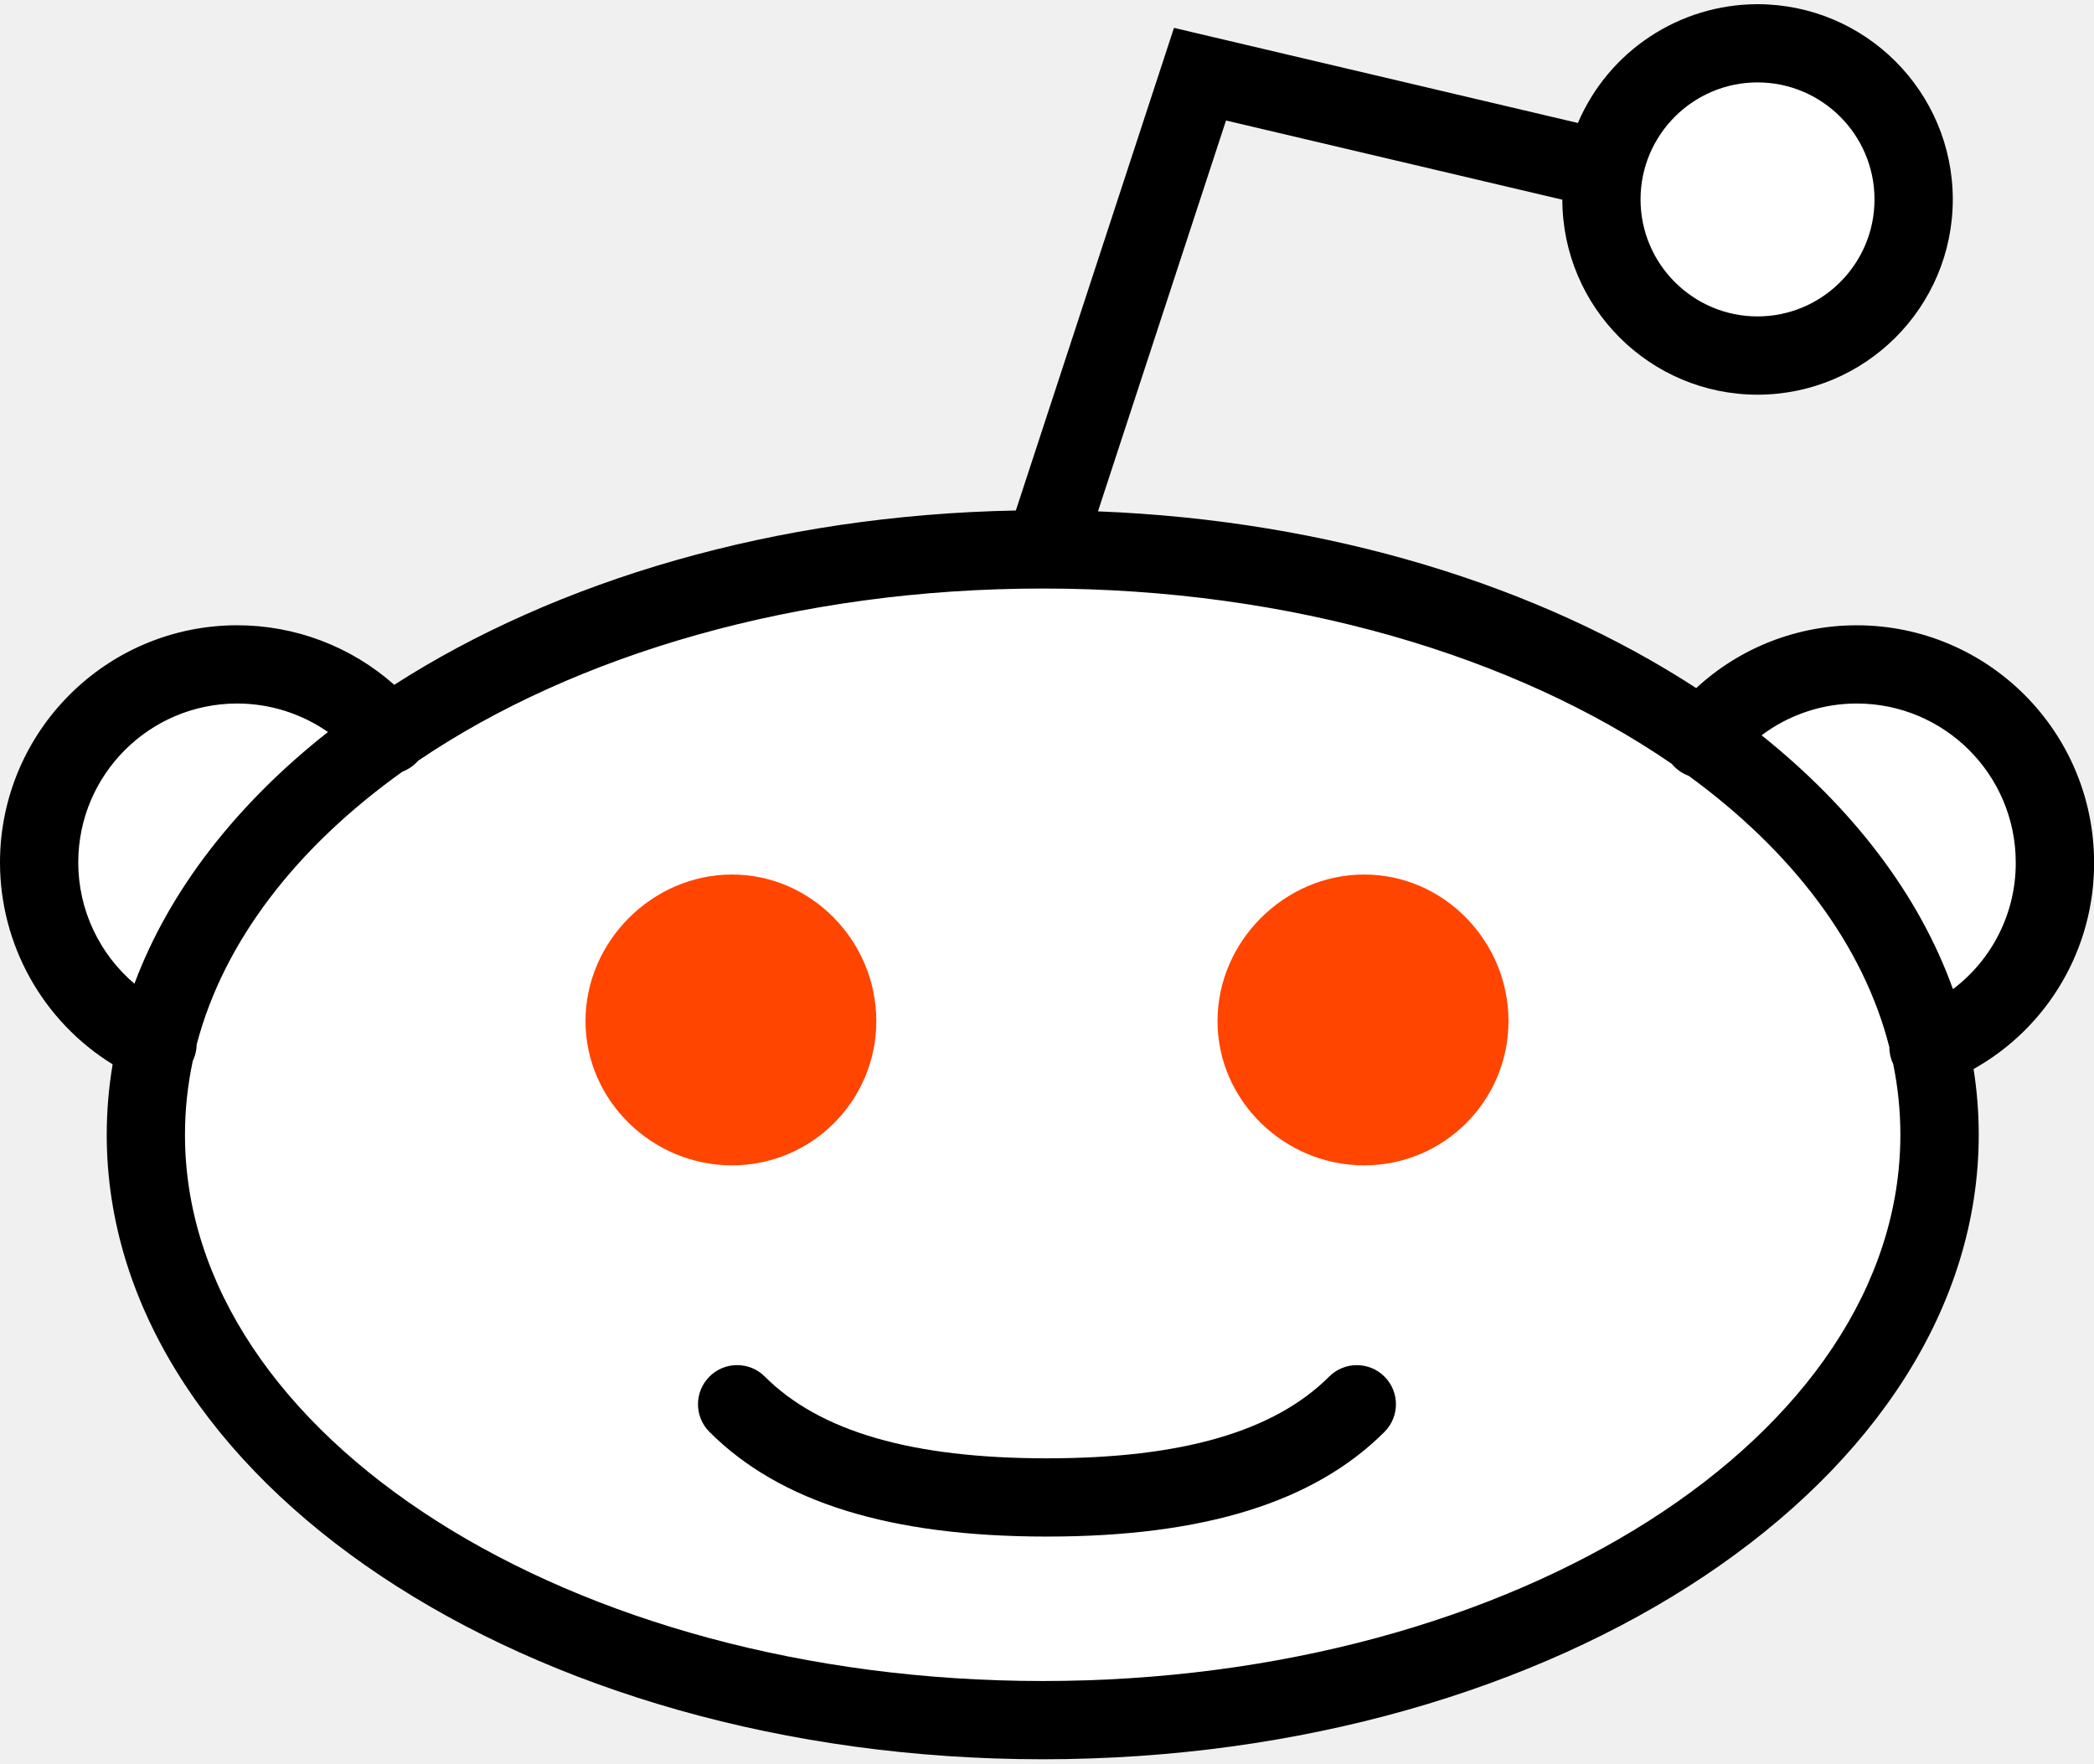
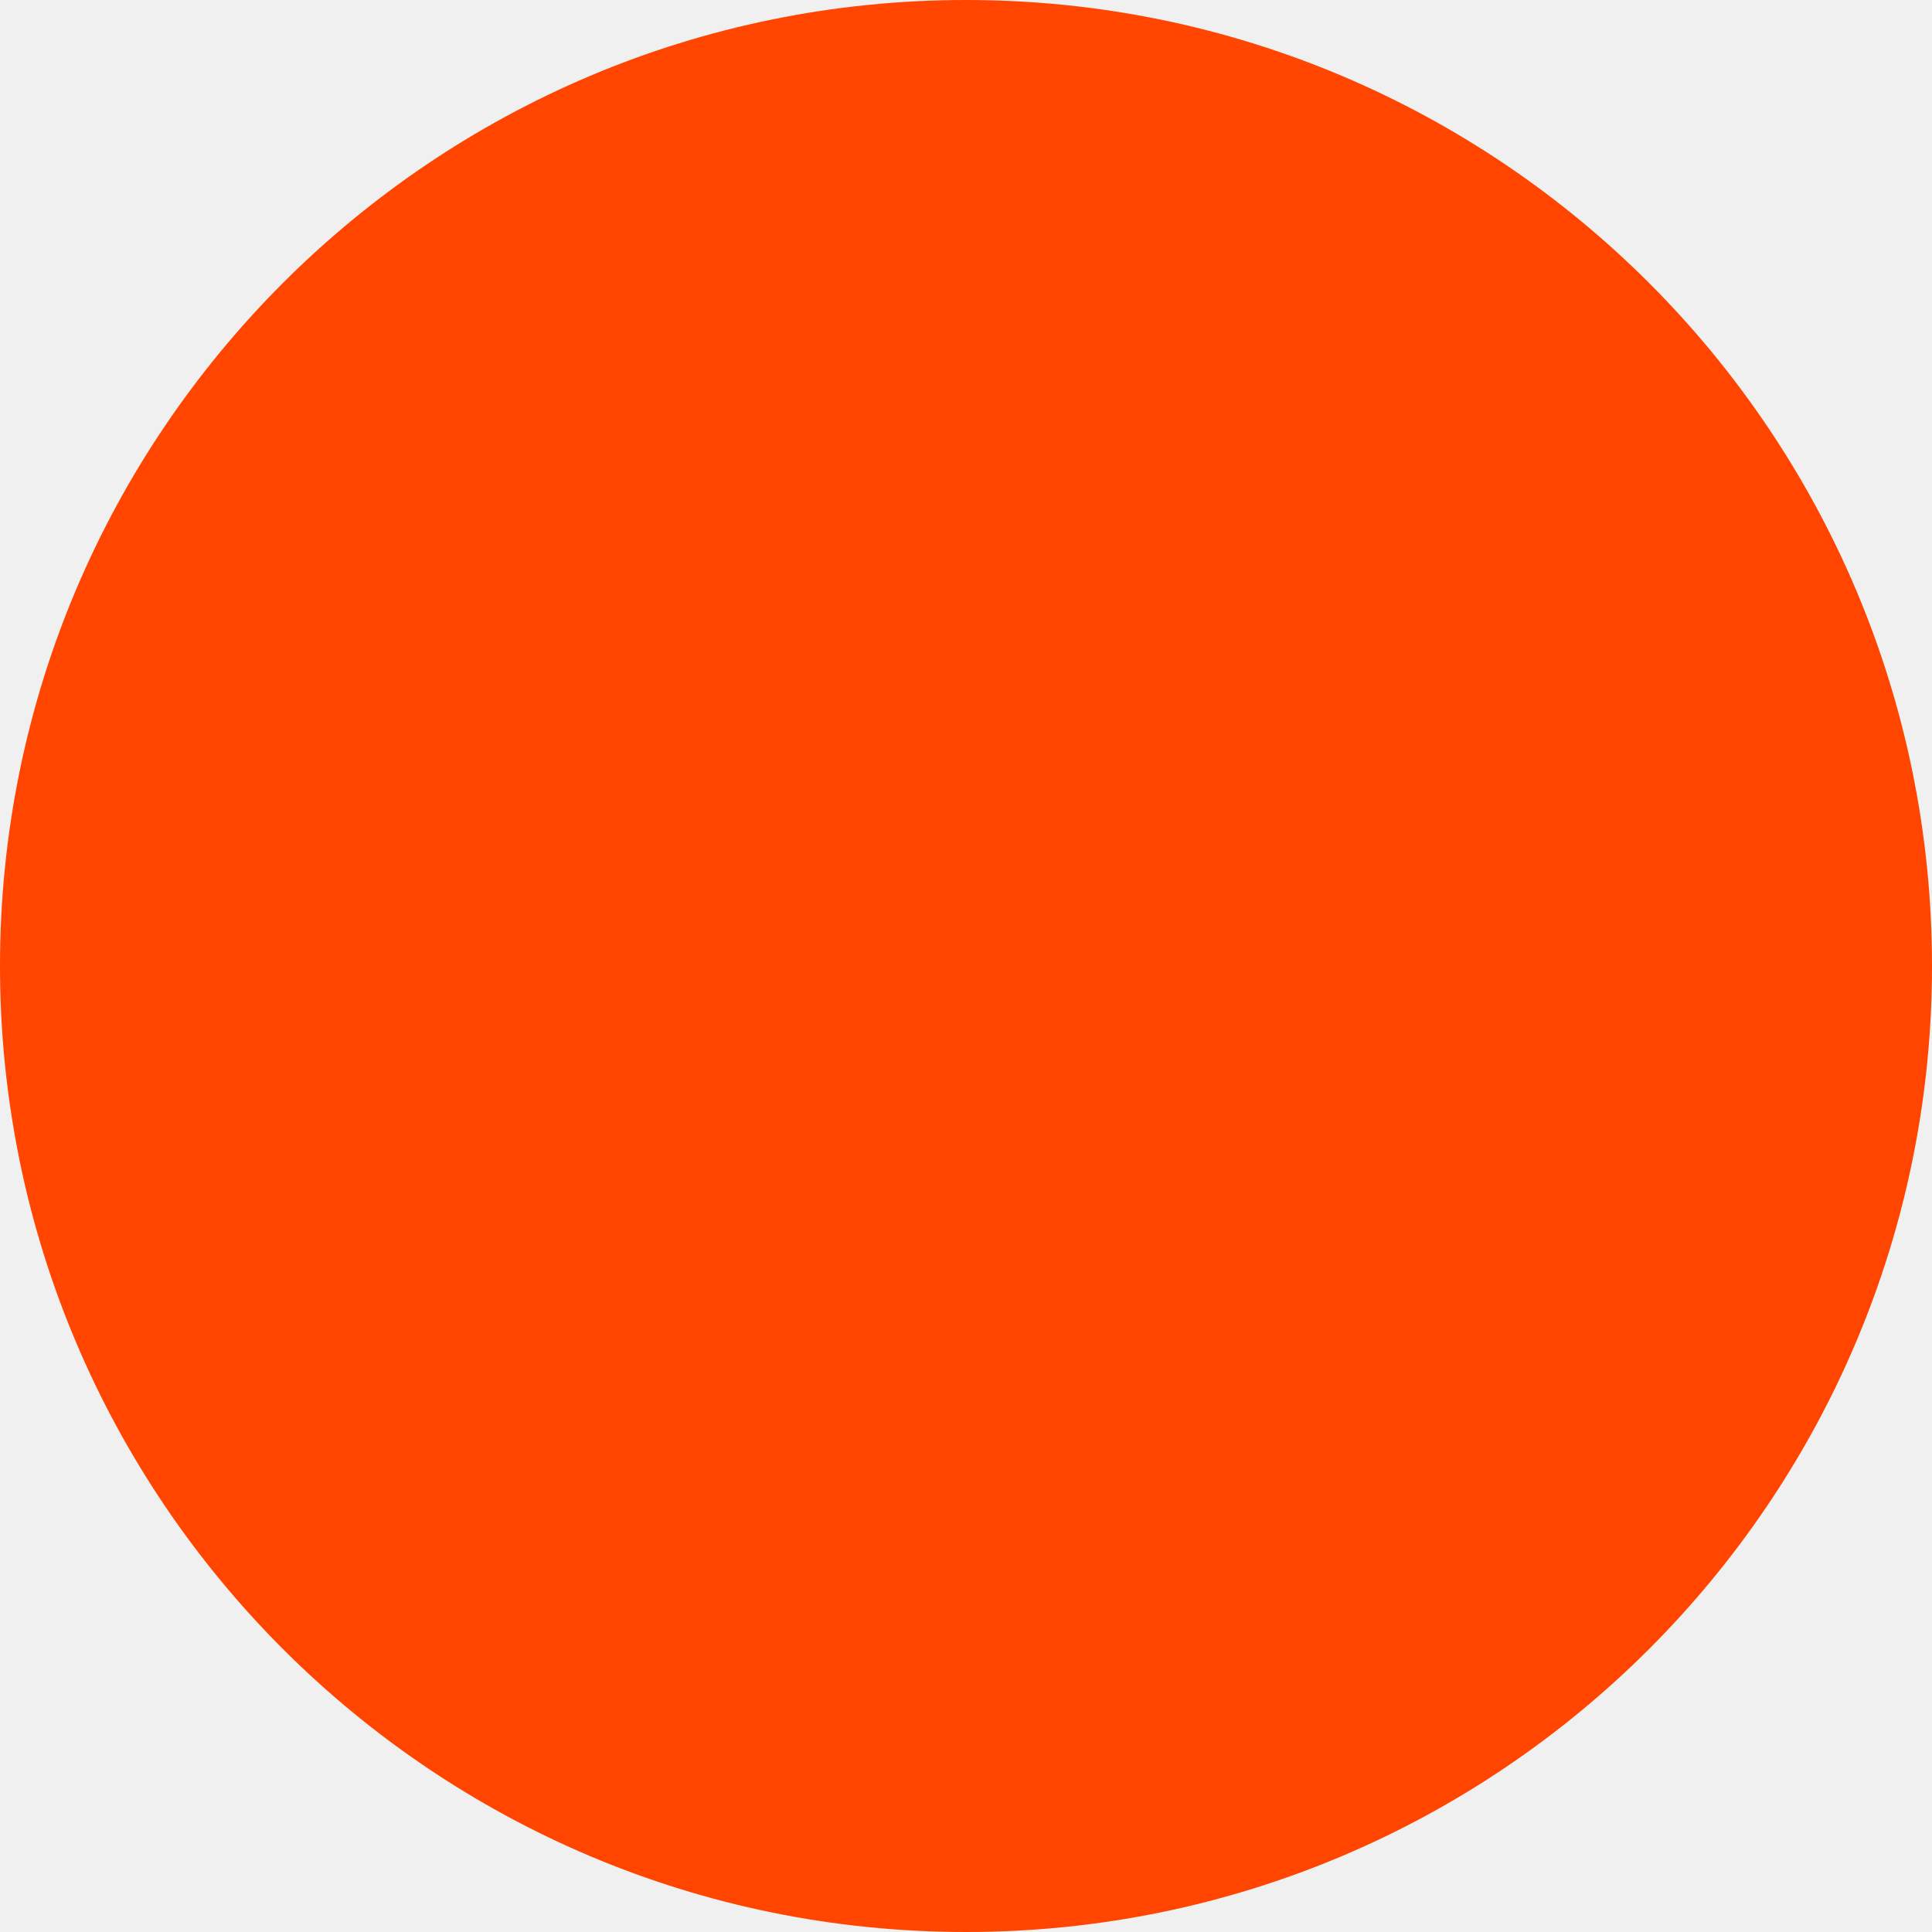
- <svg xmlns="http://www.w3.org/2000/svg" width="19" height="16" viewBox="-4.771 0.104 53.521 44.858">
-   <path fill="#FFF" d="M29.909 35.89c-1.999 1.997-5.218 2.382-7.921 2.382-2.7 0-5.922-.385-7.918-2.382M36.021 4.276L25.899 1.894l-3.93 11.996L25.9 1.894m18.241 3.201a3.99 3.99 0 1 1-7.98 0 3.991 3.991 0 0 1 7.98 0zm.661 23.906c0 8.262-10.263 14.961-22.922 14.961-12.66 0-22.922-6.698-22.922-14.961 0-8.262 10.262-14.961 22.922-14.961 12.659 0 22.922 6.698 22.922 14.961zM-.744 26.676a5.061 5.061 0 0 1-3.027-4.636 5.06 5.06 0 0 1 8.935-3.257m33.568.103a5.061 5.061 0 0 1 9.018 3.154 5.064 5.064 0 0 1-3.23 4.72" />
-   <path d="M21.879 44.963c-13.191 0-23.922-7.16-23.922-15.961 0-.608.051-1.21.151-1.801a6.066 6.066 0 0 1-2.879-5.161 6.068 6.068 0 0 1 6.06-6.061c1.493 0 2.916.546 4.017 1.522 4.149-2.663 9.73-4.339 15.887-4.455L25.235.71l.882.208.021.005 9.421 2.218A5 5 0 0 1 40.151.105a4.996 4.996 0 0 1 4.99 4.991 4.996 4.996 0 0 1-4.99 4.99 4.995 4.995 0 0 1-4.99-4.984l-8.596-2.024-3.273 9.99c5.933.231 11.291 1.912 15.291 4.517a6.028 6.028 0 0 1 4.108-1.605 6.068 6.068 0 0 1 6.061 6.061 6.019 6.019 0 0 1-3.08 5.28c.087.553.132 1.113.132 1.681-.002 8.801-10.734 15.961-23.925 15.961zM.157 27.11a9.05 9.05 0 0 0-.2 1.892c0 7.699 9.834 13.961 21.922 13.961 12.088 0 21.922-6.263 21.922-13.961 0-.612-.062-1.215-.183-1.807a1.003 1.003 0 0 1-.099-.435c-.669-2.627-2.494-5.012-5.13-6.934a.992.992 0 0 1-.429-.304c-4.007-2.755-9.732-4.482-16.081-4.482-6.285 0-11.961 1.693-15.962 4.401a1.022 1.022 0 0 1-.401.279C2.823 21.643.951 24.044.256 26.694a.992.992 0 0 1-.084.384c-.005.011-.009.022-.015.032zm40.097-8.319c2.319 1.855 4.021 4.064 4.891 6.488a4.033 4.033 0 0 0 1.605-3.239 4.065 4.065 0 0 0-4.061-4.061 4.04 4.04 0 0 0-2.435.812zm-38.965-.812a4.065 4.065 0 0 0-4.06 4.061c0 1.213.54 2.34 1.436 3.1.899-2.405 2.618-4.596 4.946-6.433a4.066 4.066 0 0 0-2.322-.728zM40.15 2.104c-1.648 0-2.99 1.342-2.99 2.991s1.342 2.99 2.99 2.99 2.99-1.341 2.99-2.99-1.341-2.991-2.99-2.991zM21.988 39.271c-4.005 0-6.827-.875-8.626-2.675a1 1 0 0 1 1.415-1.414c1.405 1.405 3.763 2.089 7.211 2.089 3.447 0 5.807-.684 7.214-2.089a.999.999 0 1 1 1.413 1.414c-1.801 1.8-4.622 2.675-8.627 2.675z" />
-   <path fill="#FF4500" d="M30.097 22.35c-2.038 0-3.749 1.707-3.749 3.745 0 2.037 1.711 3.688 3.749 3.688s3.688-1.651 3.688-3.688c0-2.038-1.651-3.745-3.688-3.745zm-16.158 0c-2.036 0-3.745 1.709-3.745 3.745s1.708 3.688 3.745 3.688 3.688-1.652 3.688-3.688-1.652-3.745-3.688-3.745z" />
+ <svg xmlns="http://www.w3.org/2000/svg" viewBox="0 0 16 16" version="1.1">
+   <path d="M8,16 C12.418,16 16,12.418 16,8 C16,3.582 12.418,0 8,0 C3.582,0 0,3.582 0,8 C0,12.418 3.582,16 8,16 Z M13.311,8.085 C13.311,7.436 12.788,6.91 12.144,6.91 C11.827,6.91 11.547,7.032 11.341,7.239 C10.548,6.666 9.447,6.29 8.233,6.243 L8.765,3.734 L10.492,4.101 C10.511,4.542 10.875,4.899 11.323,4.899 C11.78,4.899 12.154,4.524 12.154,4.063 C12.154,3.603 11.78,3.227 11.323,3.227 C10.996,3.227 10.716,3.415 10.585,3.697 L8.653,3.283 C8.597,3.274 8.541,3.283 8.495,3.311 C8.448,3.34 8.42,3.387 8.401,3.443 L7.813,6.243 C6.572,6.281 5.461,6.647 4.659,7.239 C4.453,7.042 4.164,6.91 3.856,6.91 C3.212,6.91 2.689,7.436 2.689,8.085 C2.689,8.564 2.969,8.968 3.38,9.156 C3.361,9.268 3.352,9.391 3.352,9.513 C3.352,11.317 5.433,12.773 8.009,12.773 C10.585,12.773 12.667,11.317 12.667,9.513 C12.667,9.391 12.658,9.278 12.639,9.165 C13.022,8.977 13.311,8.564 13.311,8.085 Z M5.331,8.921 C5.331,8.46 5.704,8.085 6.161,8.085 C6.619,8.085 6.992,8.46 6.992,8.921 C6.992,9.381 6.619,9.757 6.161,9.757 C5.704,9.757 5.331,9.381 5.331,8.921 Z M9.969,11.129 C9.4,11.702 8.317,11.74 8,11.74 C7.683,11.74 6.591,11.693 6.031,11.129 C5.947,11.044 5.947,10.903 6.031,10.819 C6.115,10.734 6.255,10.734 6.339,10.819 C6.693,11.176 7.459,11.307 8.009,11.307 C8.56,11.307 9.316,11.176 9.68,10.819 C9.764,10.734 9.904,10.734 9.988,10.819 C10.053,10.913 10.053,11.044 9.969,11.129 Z M9.82,9.757 C9.363,9.757 8.989,9.381 8.989,8.921 C8.989,8.46 9.363,8.085 9.82,8.085 C10.277,8.085 10.651,8.46 10.651,8.921 C10.651,9.381 10.277,9.757 9.82,9.757 Z" fill="#FF4500" />
</svg>
